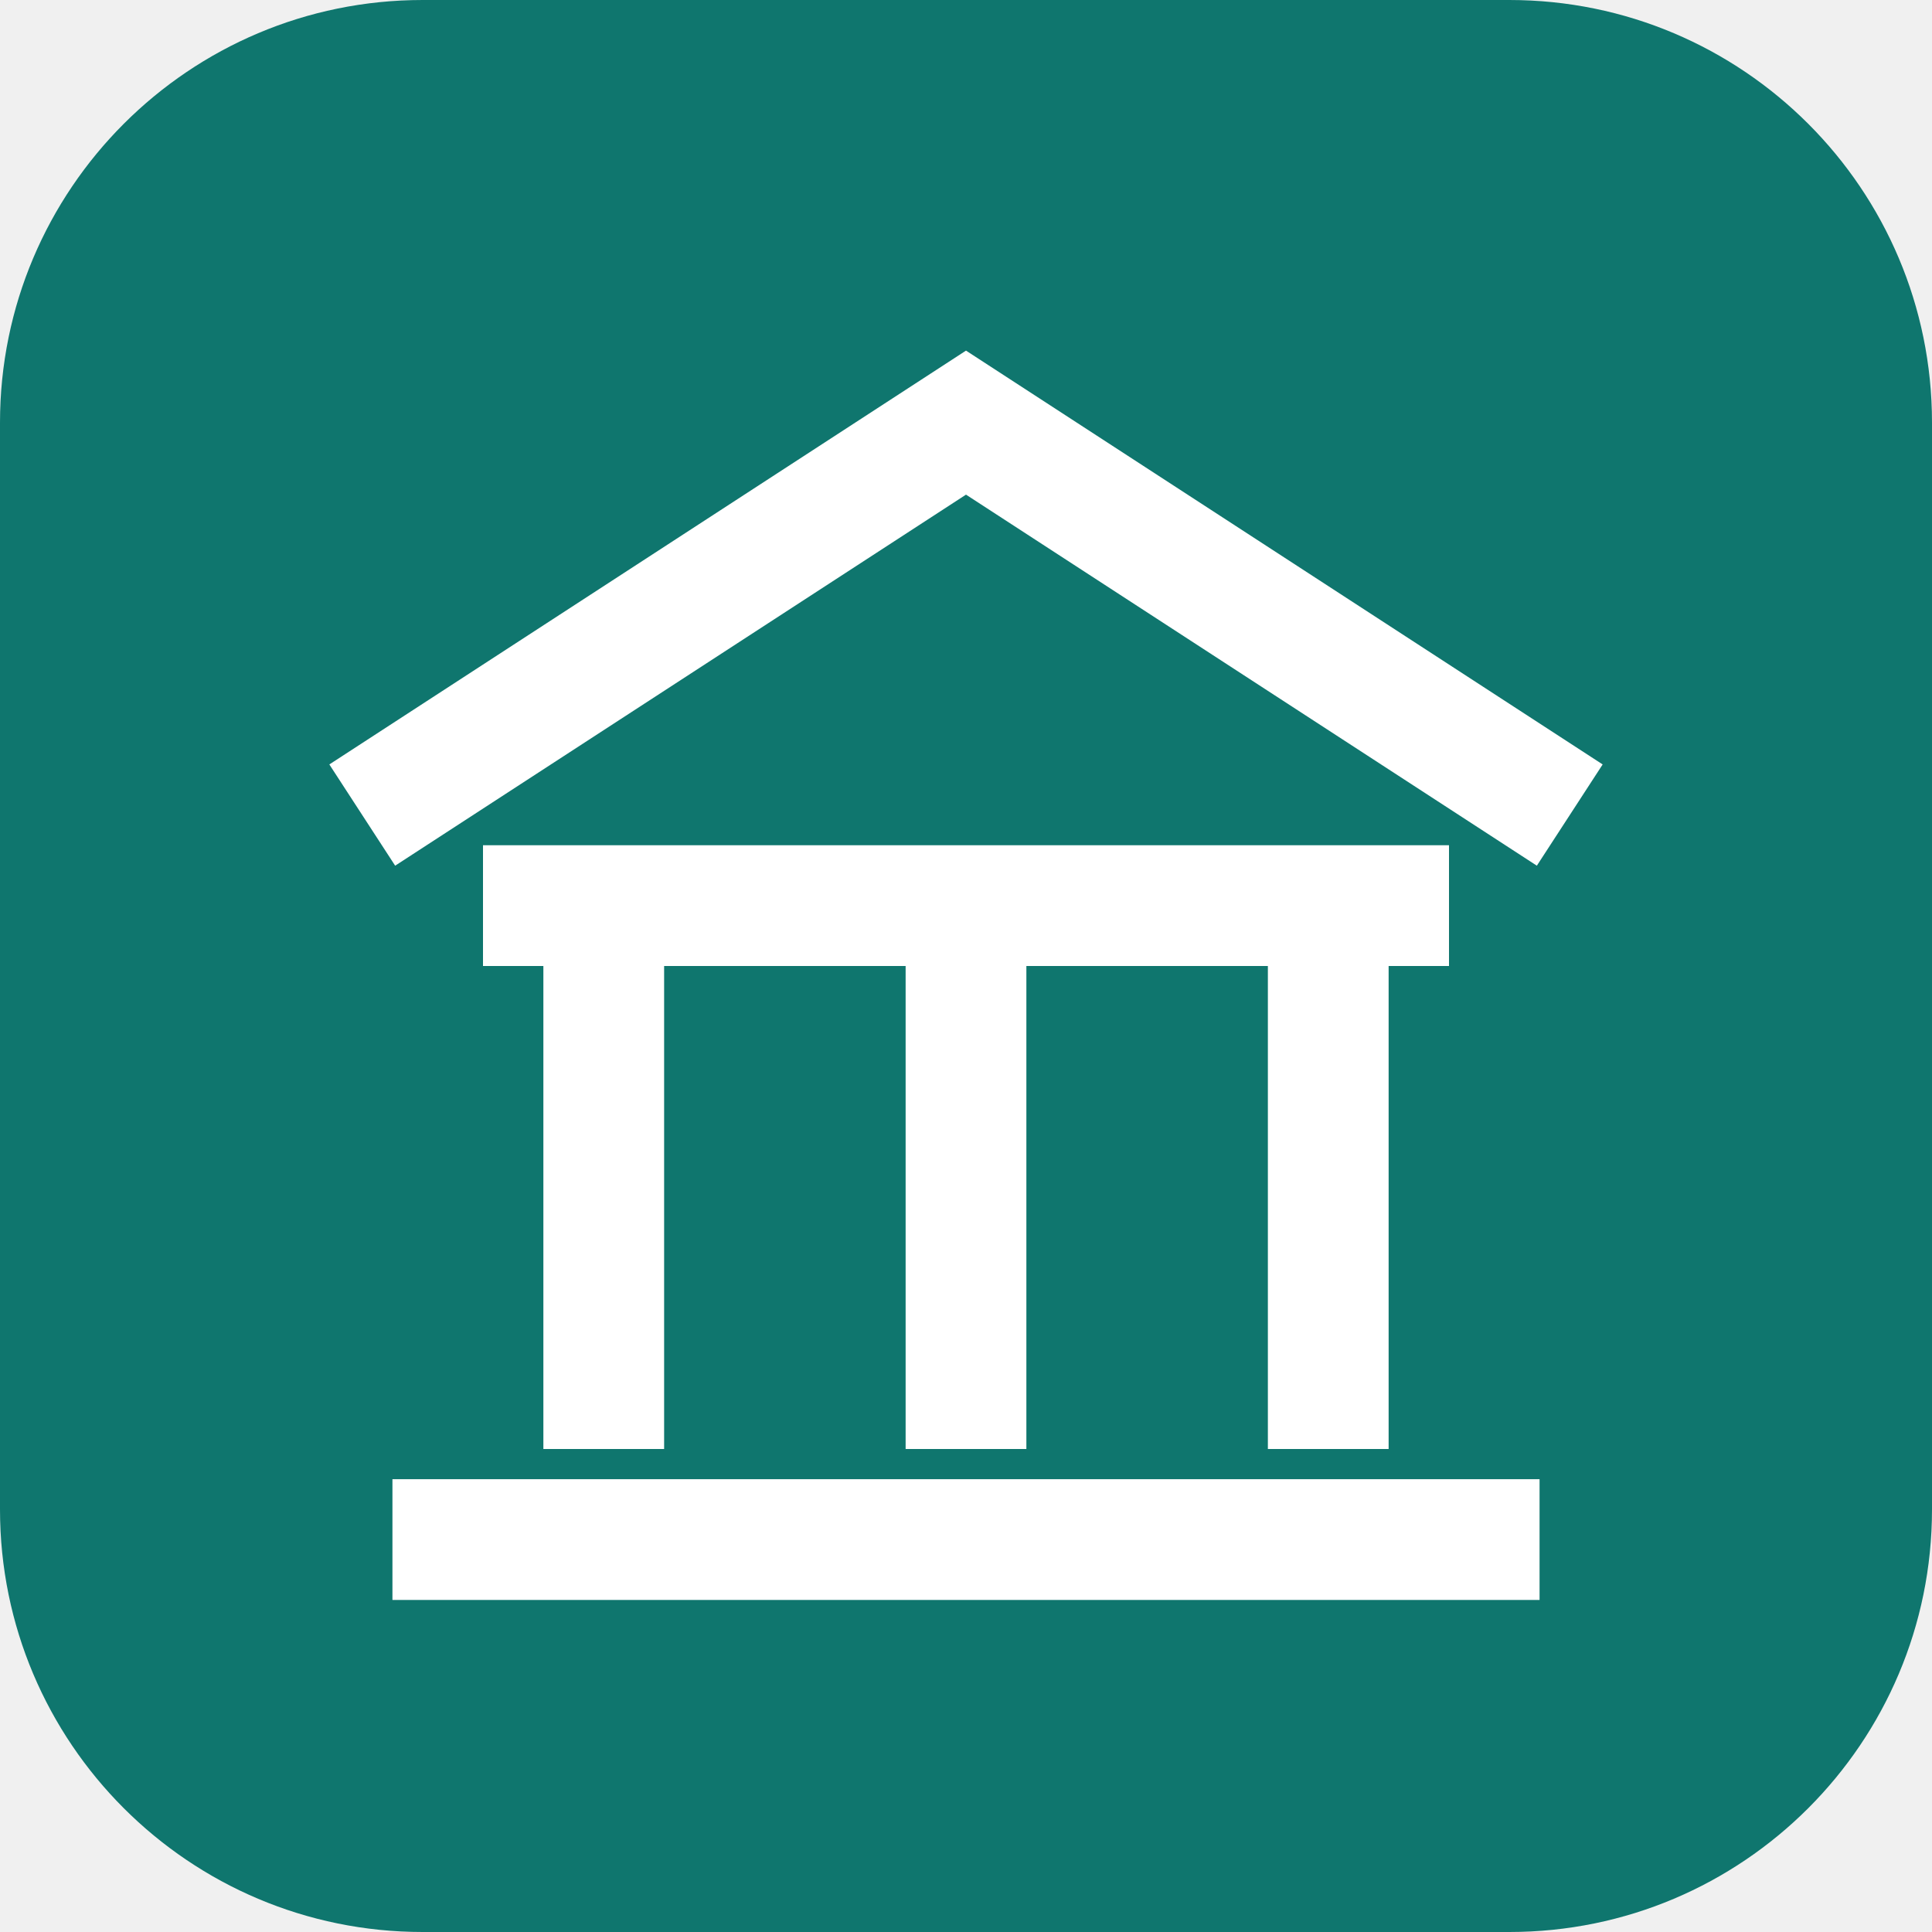
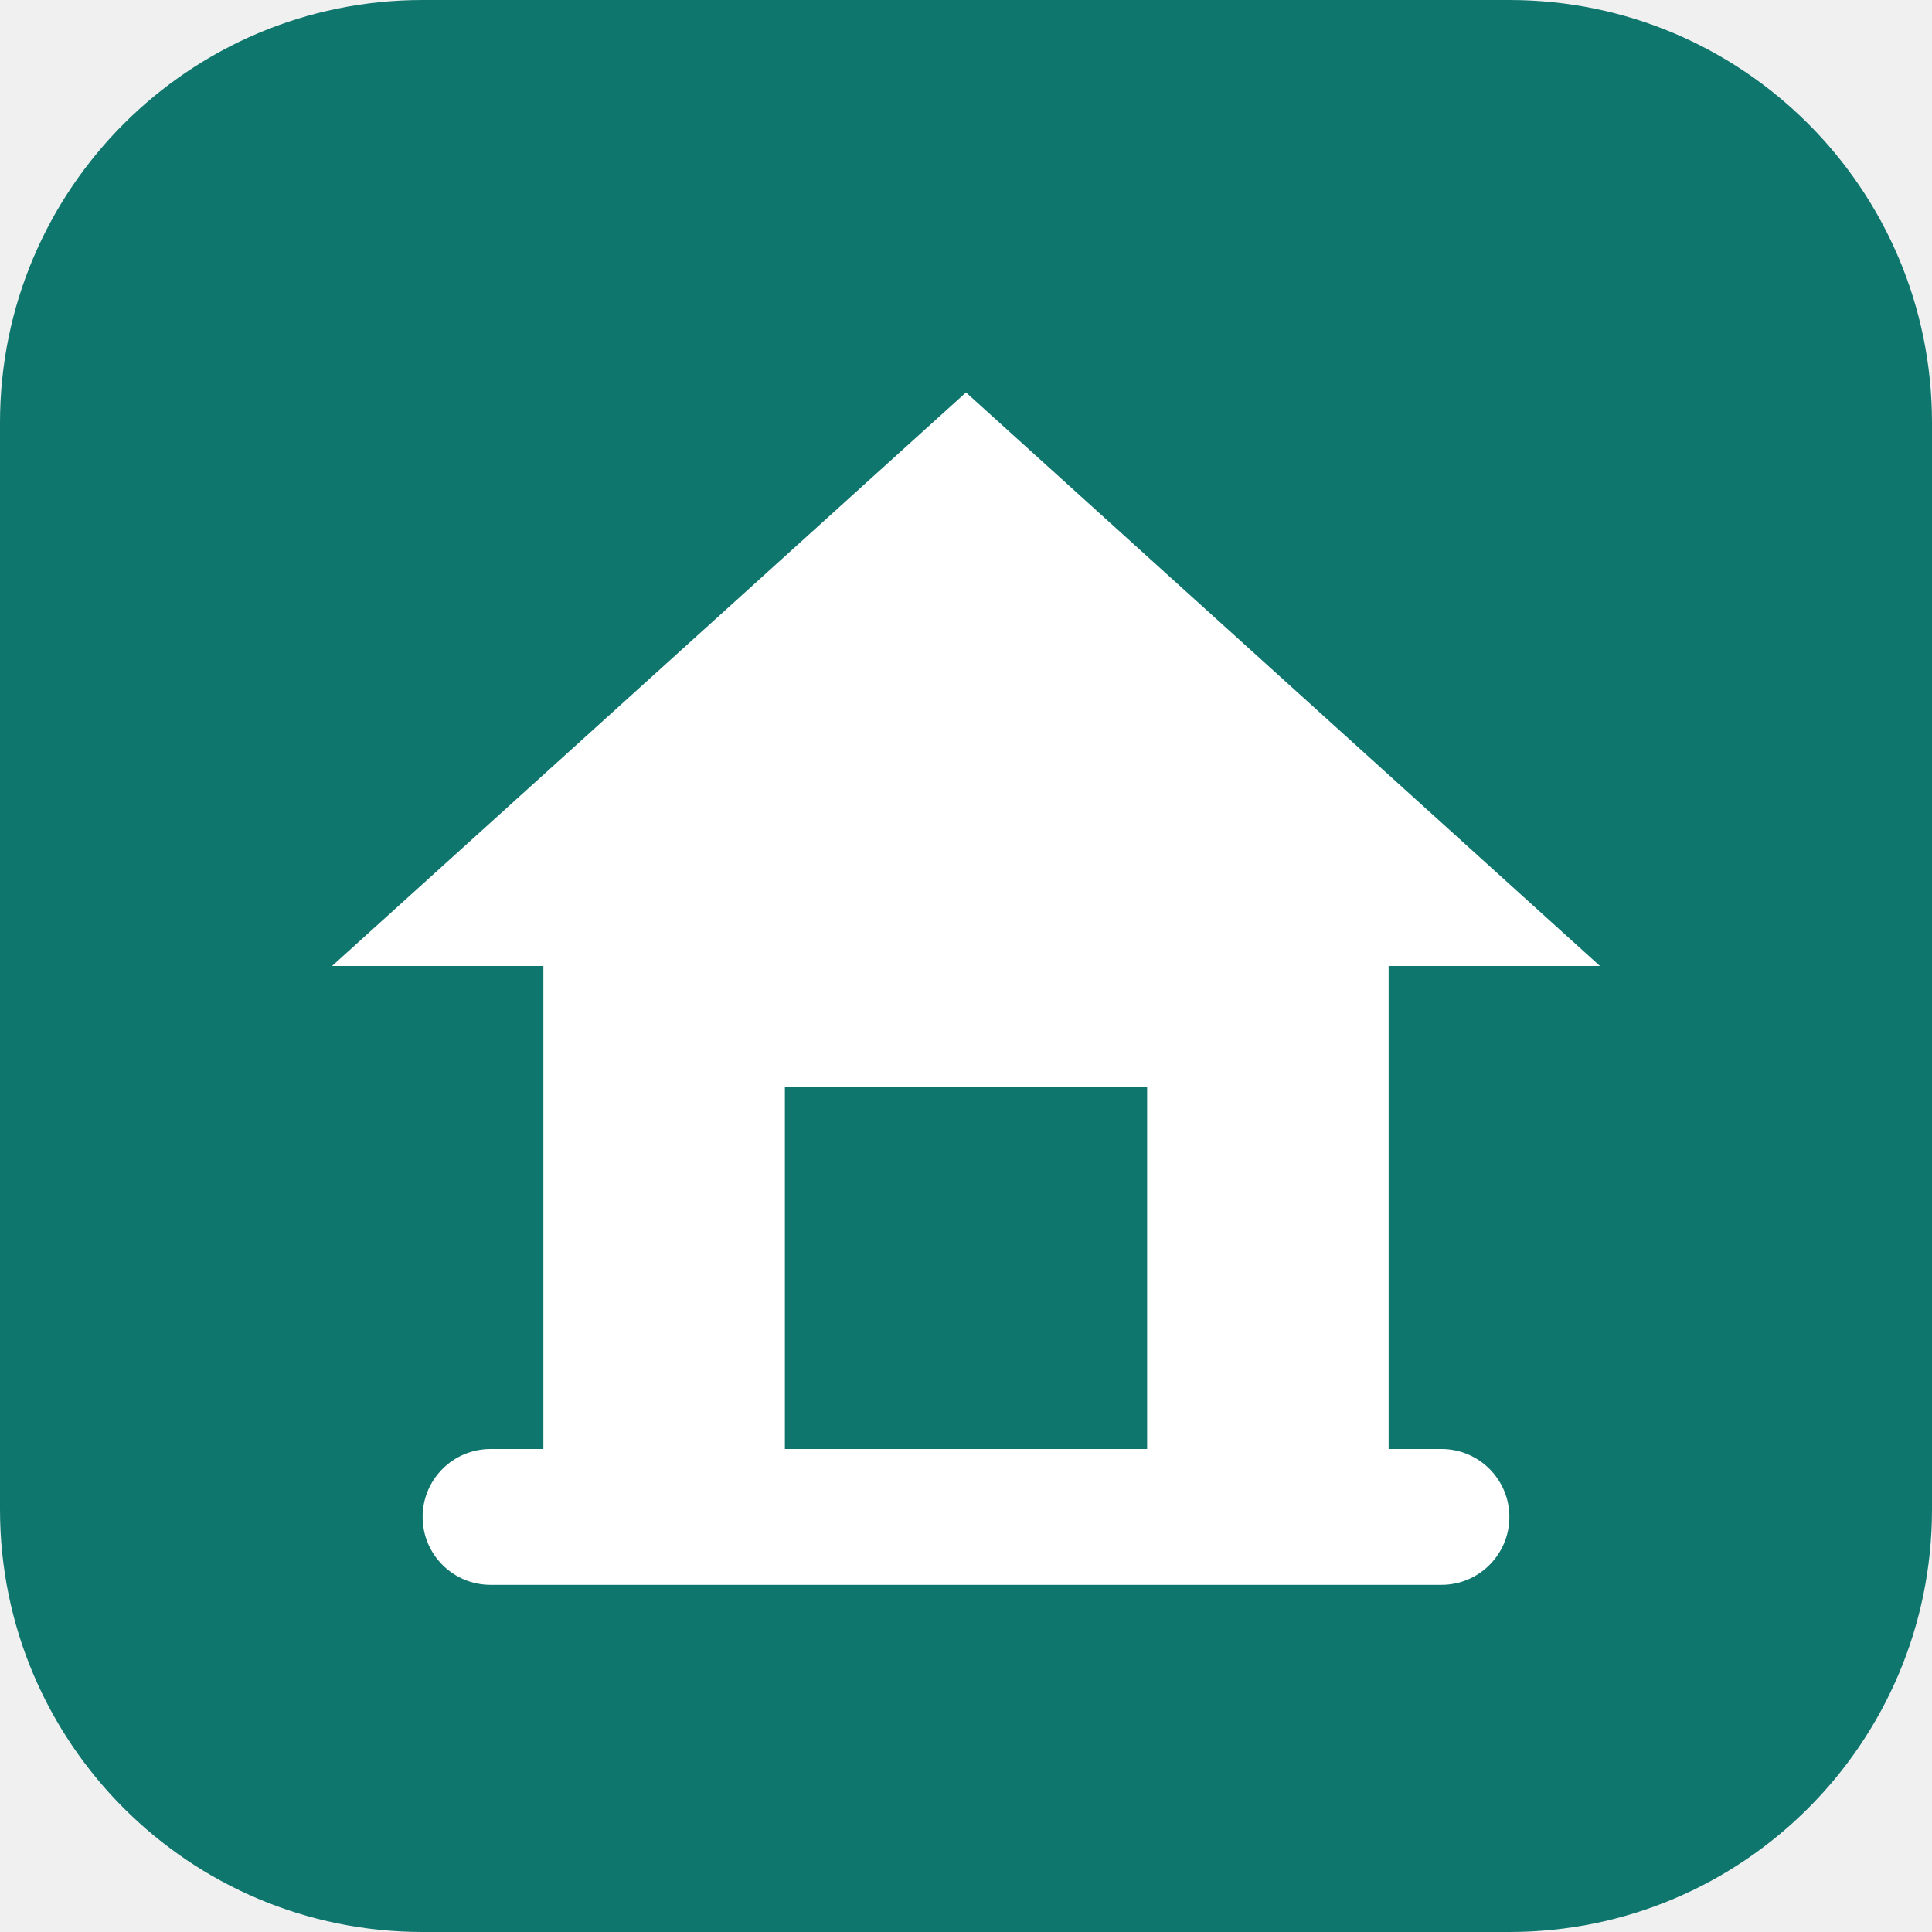
- <svg xmlns="http://www.w3.org/2000/svg" viewBox="0 0 64 64">
+ <svg xmlns="http://www.w3.org/2000/svg" viewBox="0 0 64 64" role="img">
  <rect width="64" height="64" rx="14" fill="#0f766e" />
-   <path d="M12 27 32 14l20 13M16 30h32M20 32v16m12-16v16m12-16v16M13 51h38" stroke="white" stroke-width="4" fill="none" />
+   <path fill="#ffffff" fill-rule="evenodd" d="M32 13 11 32h7v18h28V32h7L32 13zm-6 37V36h12v14H26z" />
+   <rect x="14" y="48" width="36" height="4.5" rx="2.25" fill="#ffffff" />
</svg>
